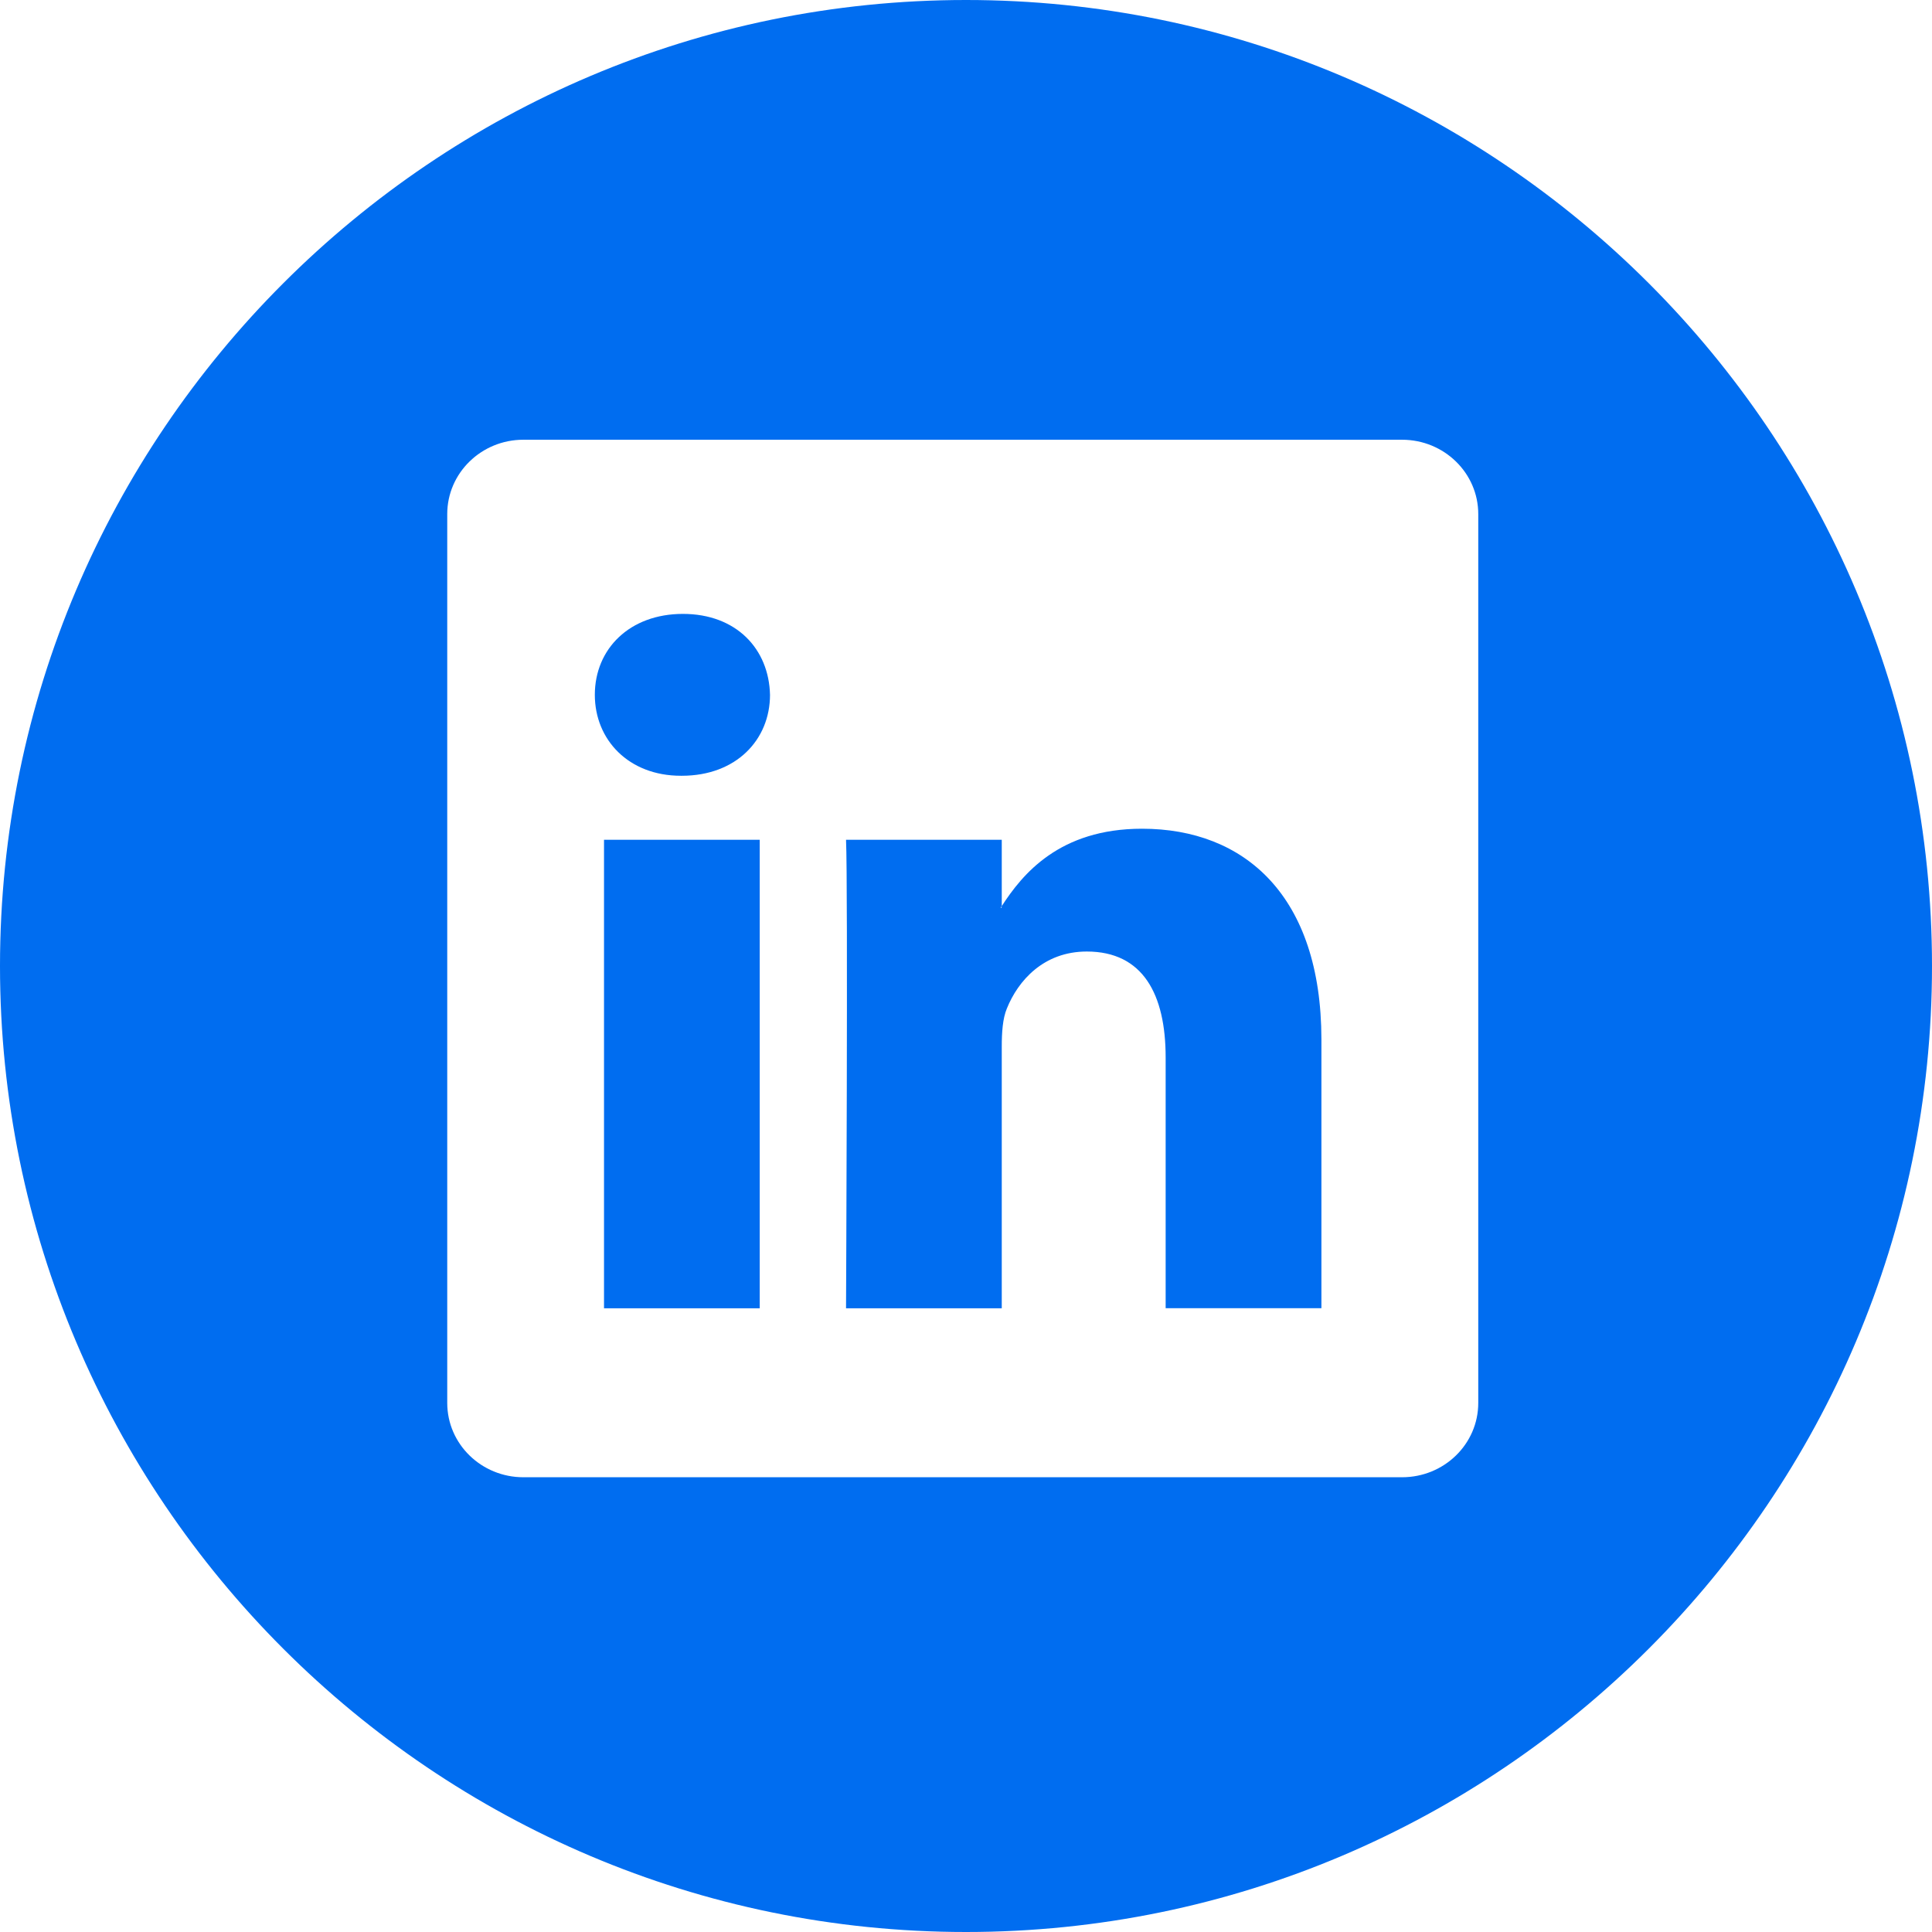
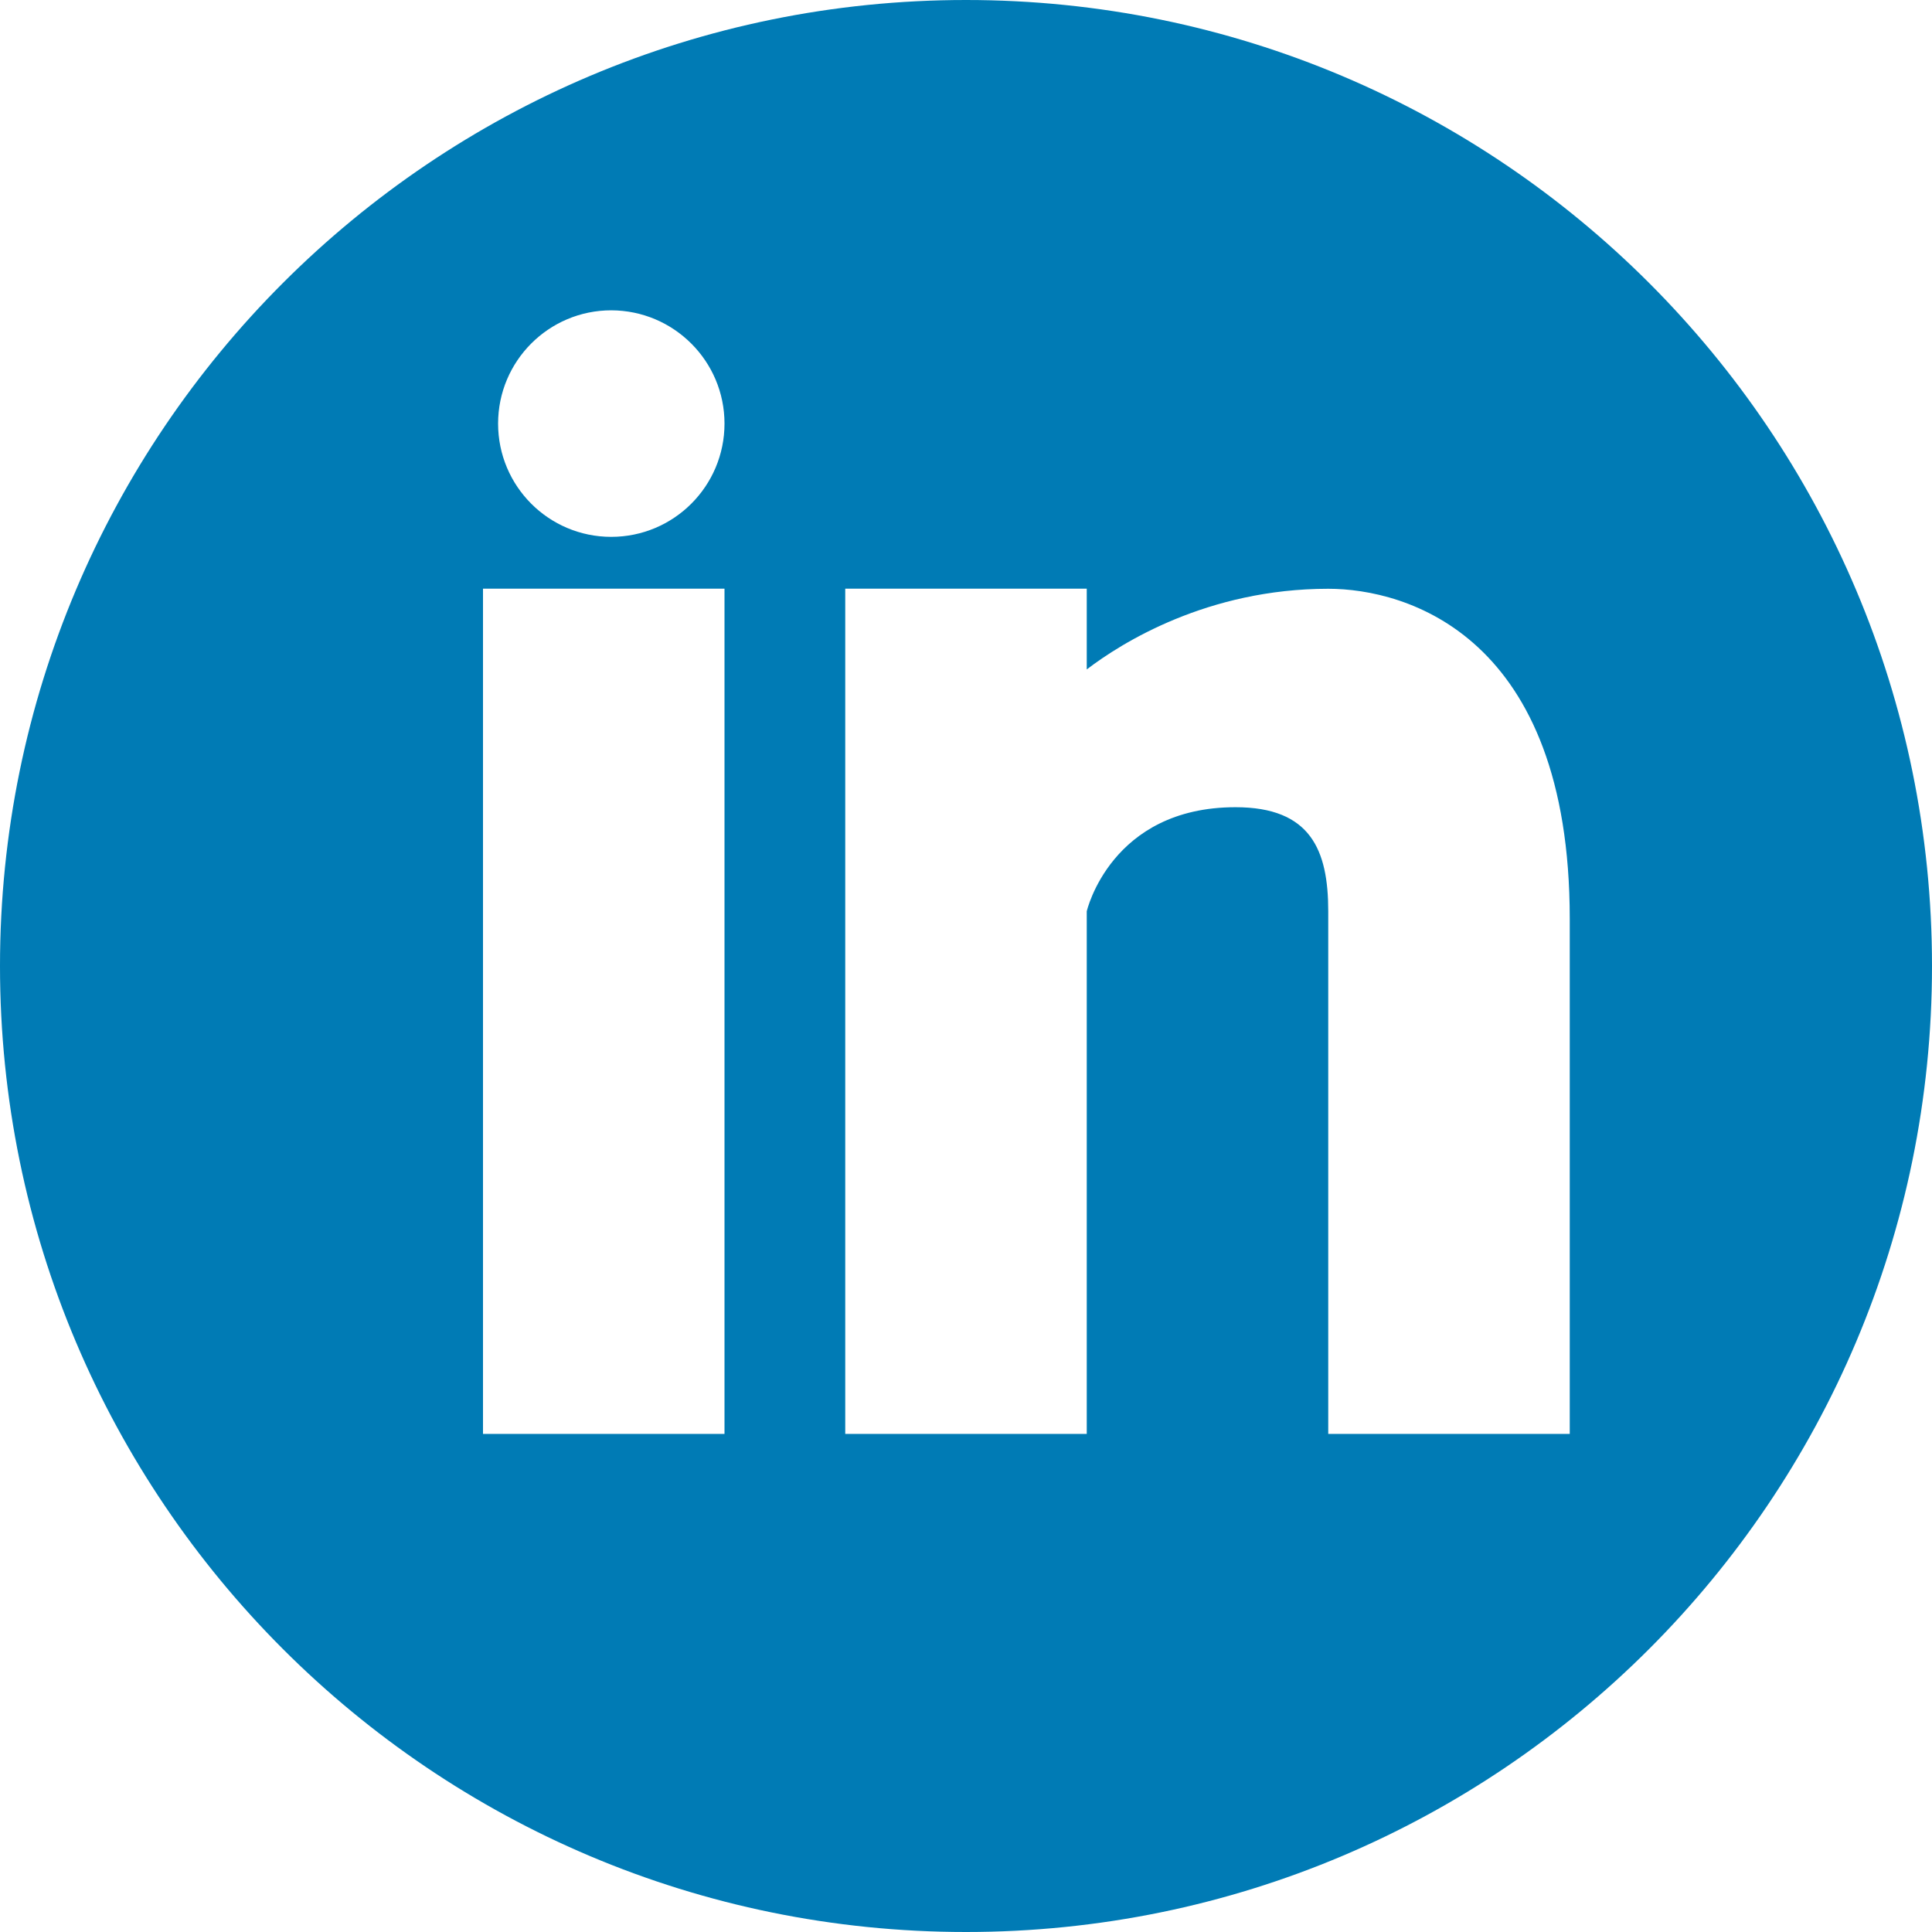
- <svg xmlns="http://www.w3.org/2000/svg" version="1.1" id="Capa_1" x="0px" y="0px" width="512px" height="512px" viewBox="0 0 49.652 49.652" style="enable-background:new 0 0 49.652 49.652;" xml:space="preserve">
+ <svg xmlns="http://www.w3.org/2000/svg" version="1.1" id="Capa_1" x="0px" y="0px" viewBox="0 0 486.392 486.392" style="enable-background:new 0 0 486.392 486.392;" xml:space="preserve" width="512px" height="512px">
  <g>
    <g>
      <g>
-         <path d="M29.35,21.298c-2.125,0-3.074,1.168-3.605,1.988v-1.704h-4.002c0.052,1.128,0,12.041,0,12.041h4.002v-6.727     c0-0.359,0.023-0.72,0.131-0.977c0.29-0.72,0.948-1.465,2.054-1.465c1.448,0,2.027,1.104,2.027,2.724v6.442h4.002h0.001v-6.905     C33.958,23.019,31.983,21.298,29.35,21.298z M25.742,23.328h-0.025c0.008-0.014,0.02-0.027,0.025-0.041V23.328z" fill="#006DF0" />
-         <rect x="15.523" y="21.582" width="4.002" height="12.041" fill="#006DF0" />
-         <path d="M24.826,0C11.137,0,0,11.137,0,24.826c0,13.688,11.137,24.826,24.826,24.826c13.688,0,24.826-11.138,24.826-24.826     C49.652,11.137,38.516,0,24.826,0z M37.991,36.055c0,1.056-0.876,1.91-1.959,1.91H13.451c-1.08,0-1.957-0.854-1.957-1.91V13.211     c0-1.055,0.877-1.91,1.957-1.91h22.581c1.082,0,1.959,0.856,1.959,1.91V36.055z" fill="#006DF0" />
-         <path d="M17.551,15.777c-1.368,0-2.264,0.898-2.264,2.08c0,1.155,0.869,2.08,2.211,2.08h0.026c1.396,0,2.265-0.925,2.265-2.08     C19.762,16.676,18.921,15.777,17.551,15.777z" fill="#006DF0" />
+         <path d="M243.196,0C108.891,0,0,108.891,0,243.196s108.891,243.196,243.196,243.196     s243.196-108.891,243.196-243.196C486.392,108.861,377.501,0,243.196,0z M182.397,360.994h-60.799V148.197h60.799V360.994z      M153.882,135.156c-15.747,0-28.484-12.768-28.484-28.515s12.768-28.515,28.484-28.515c15.747,0.03,28.515,12.798,28.515,28.515     C182.397,122.388,169.629,135.156,153.882,135.156z M395.193,360.994h-60.799V229.425c0-15.413-4.408-26.204-23.347-26.204     c-31.403,0-37.452,26.204-37.452,26.204v131.569h-60.799V148.197h60.799v20.337c8.694-6.657,30.399-20.307,60.799-20.307     c19.699,0,60.799,11.795,60.799,83.051V360.994z" fill="#007bb5" />
      </g>
    </g>
+     <g>
+ 	</g>
+     <g>
+ 	</g>
+     <g>
+ 	</g>
+     <g>
+ 	</g>
+     <g>
+ 	</g>
+     <g>
+ 	</g>
+     <g>
+ 	</g>
+     <g>
+ 	</g>
+     <g>
+ 	</g>
+     <g>
+ 	</g>
+     <g>
+ 	</g>
+     <g>
+ 	</g>
+     <g>
+ 	</g>
+     <g>
+ 	</g>
+     <g>
+ 	</g>
  </g>
  <g>
</g>
  <g>
</g>
  <g>
</g>
  <g>
</g>
  <g>
</g>
  <g>
</g>
  <g>
</g>
  <g>
</g>
  <g>
</g>
  <g>
</g>
  <g>
</g>
  <g>
</g>
  <g>
</g>
  <g>
</g>
  <g>
</g>
</svg>
